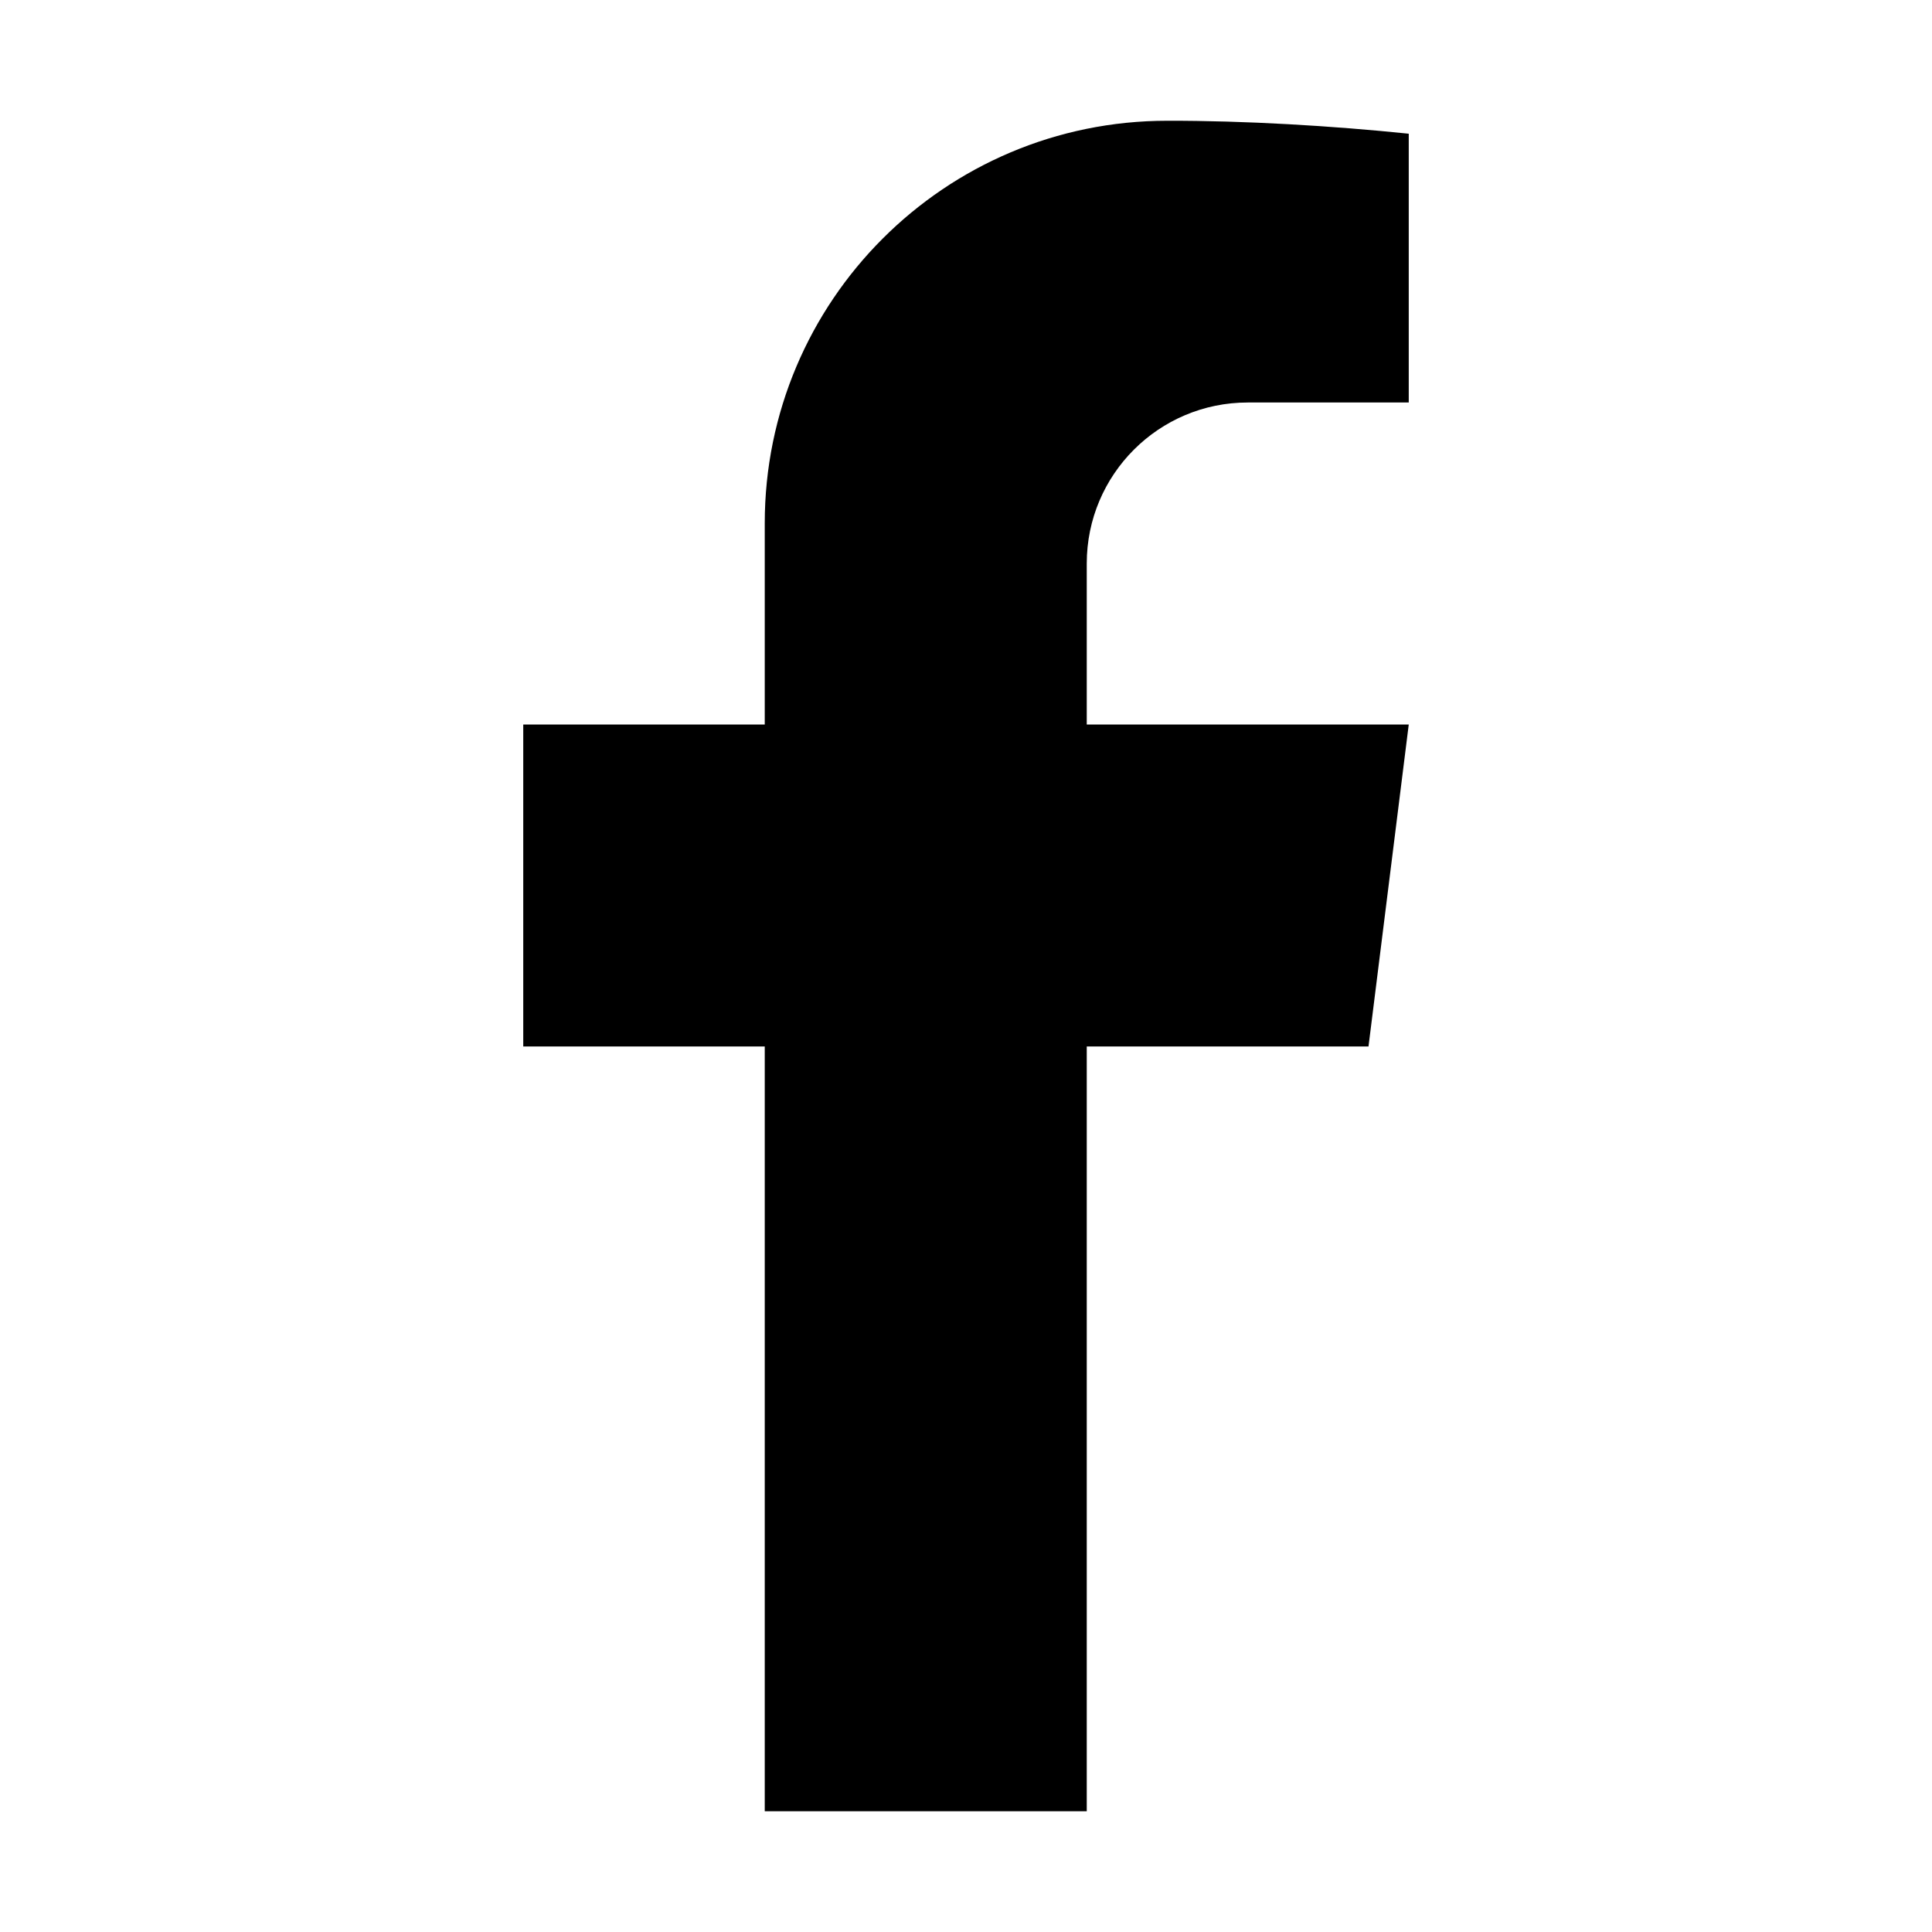
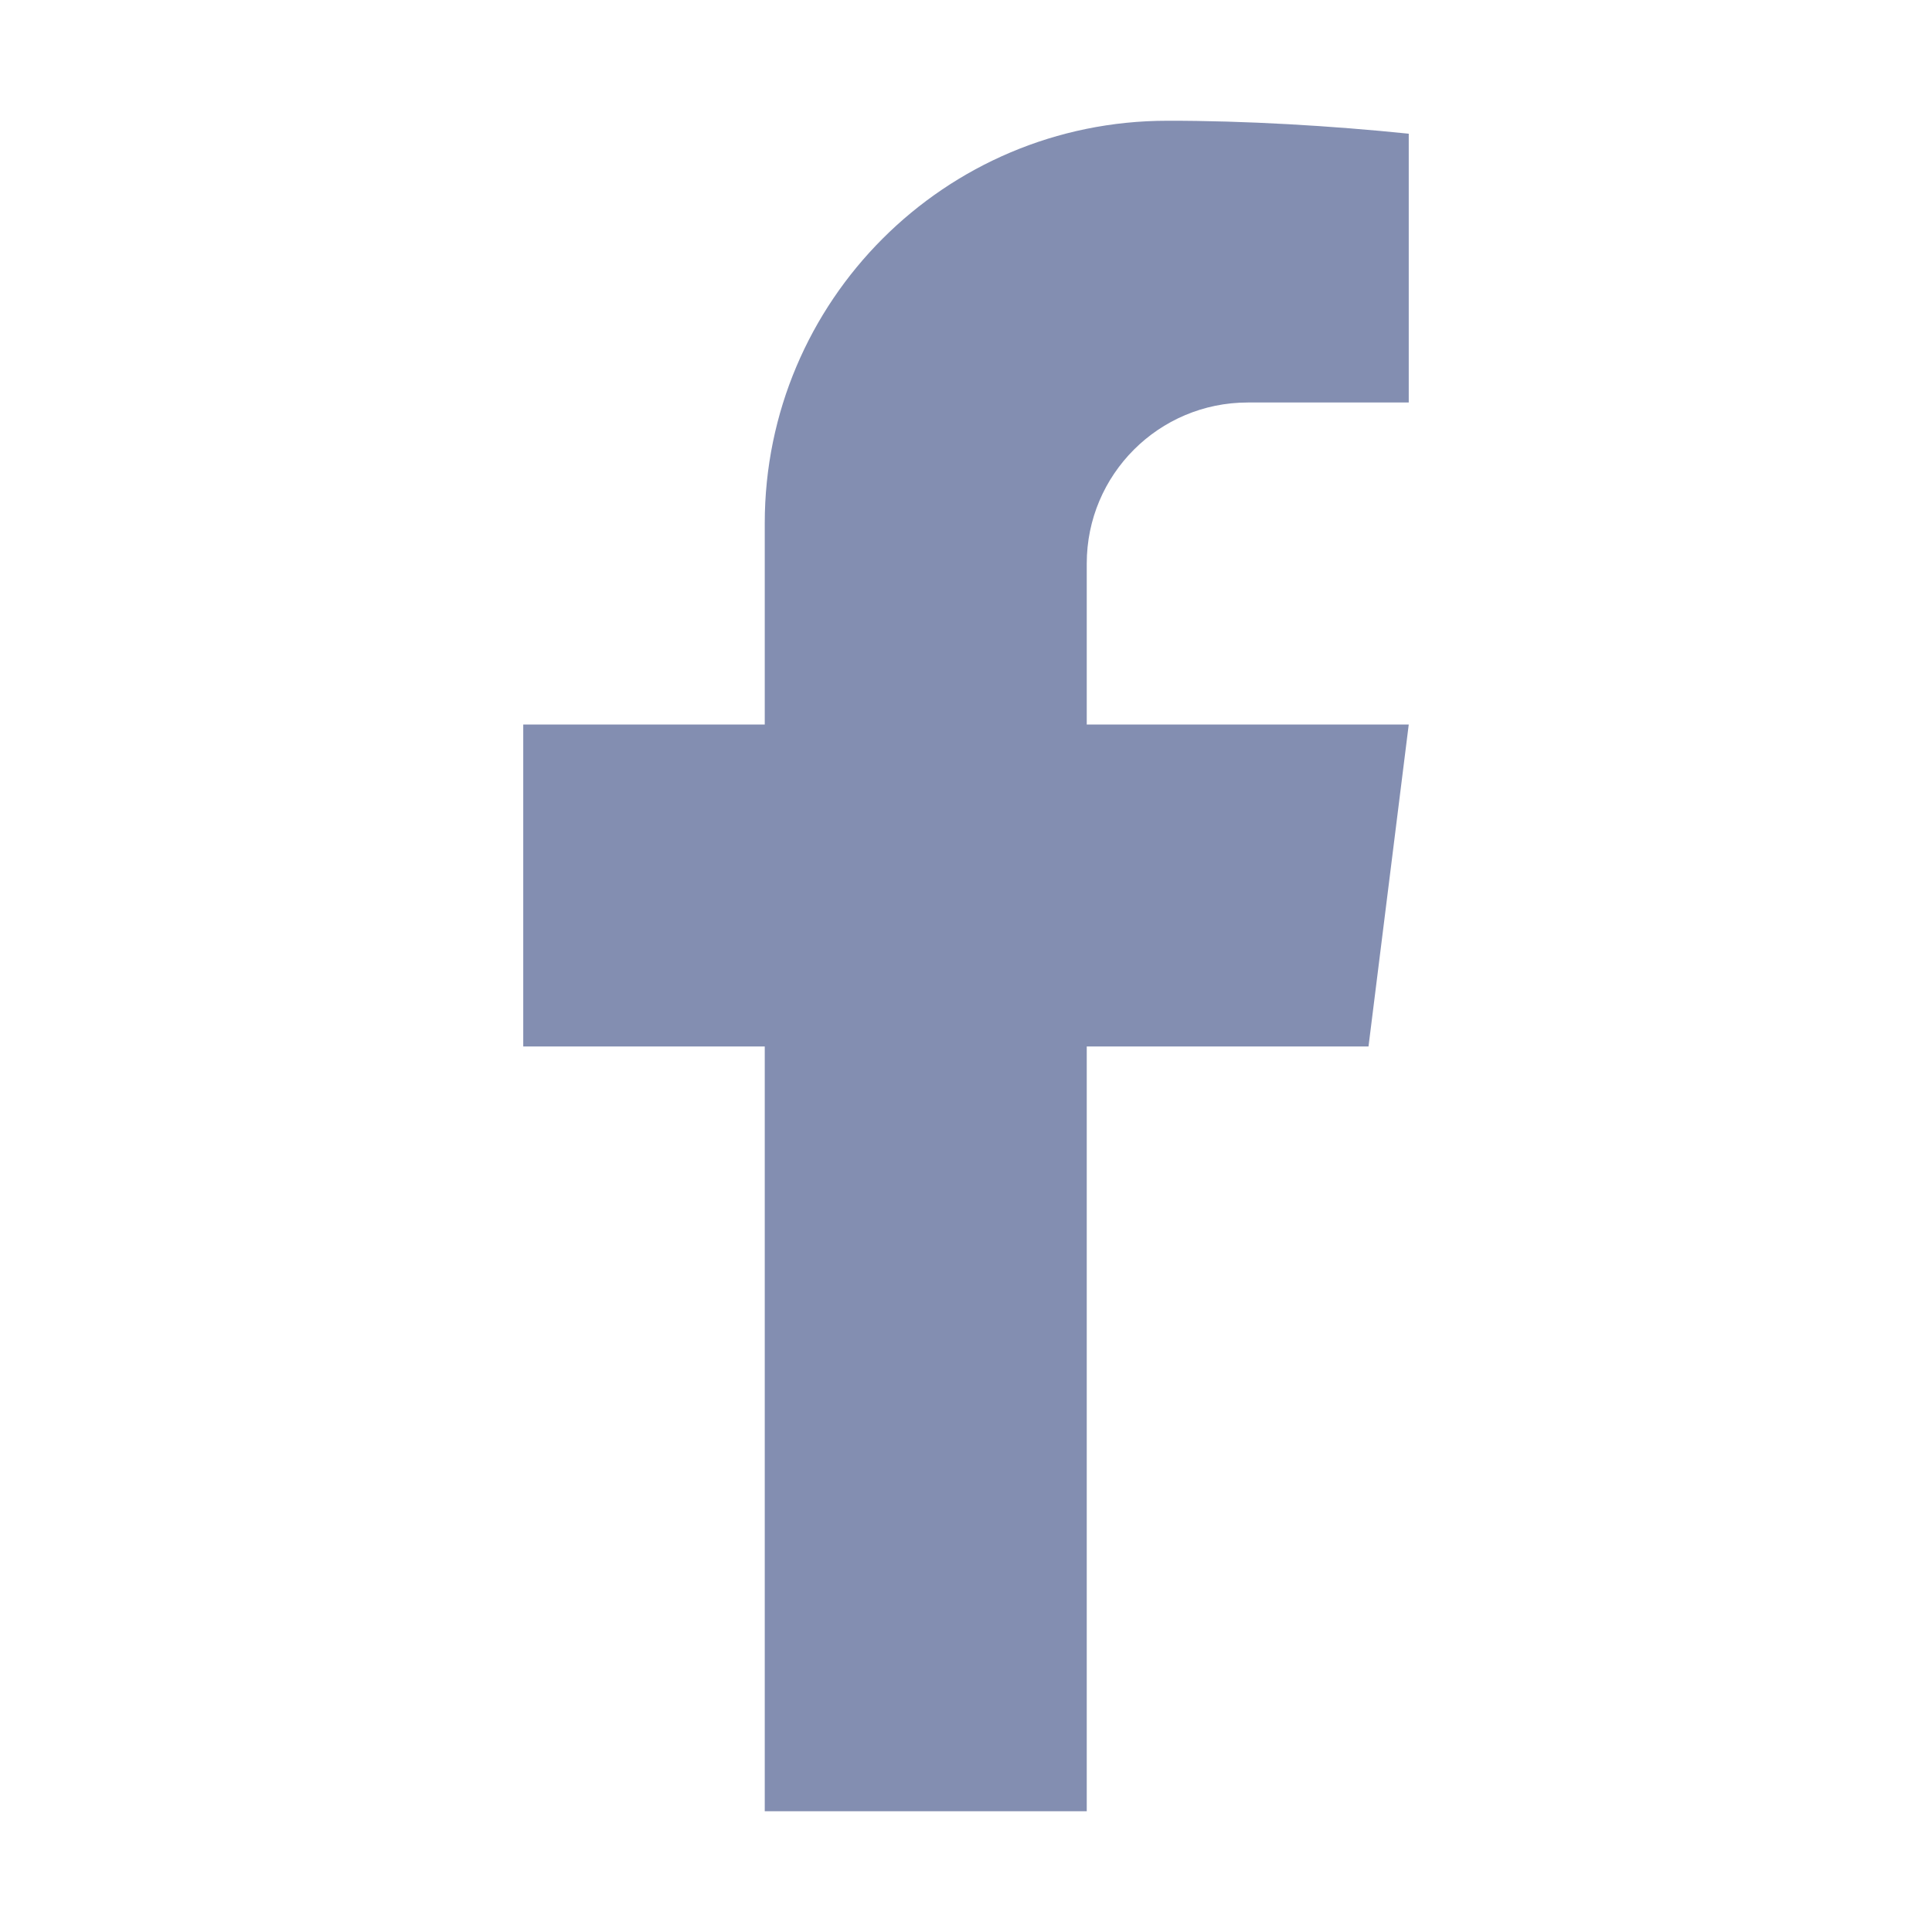
<svg xmlns="http://www.w3.org/2000/svg" viewBox="0,0,256,256" width="480px" height="480px" fill-rule="nonzero">
-   <g fill="#000000" fill-rule="nonzero" stroke="none" stroke-width="1" stroke-linecap="butt" stroke-linejoin="miter" stroke-miterlimit="10" stroke-dasharray="" stroke-dashoffset="0" font-family="none" font-weight="none" font-size="none" text-anchor="none" style="mix-blend-mode: normal">
+   <g fill="#838eb1" fill-rule="nonzero" stroke="none" stroke-width="1" stroke-linecap="butt" stroke-linejoin="miter" stroke-miterlimit="10" stroke-dasharray="" stroke-dashoffset="0" font-family="none" font-weight="none" font-size="none" text-anchor="none" style="mix-blend-mode: normal">
    <g transform="scale(5.33333,5.33333)">
      <path d="M29,3c-5.523,0 -10,4.477 -10,10v5h-6v8h6v19h8v-19h7l1,-8h-8v-4c0,-2.209 1.791,-4 4,-4h4v-6.678c-1.909,-0.197 -4.079,-0.326 -6,-0.322z" />
    </g>
  </g>
</svg>
